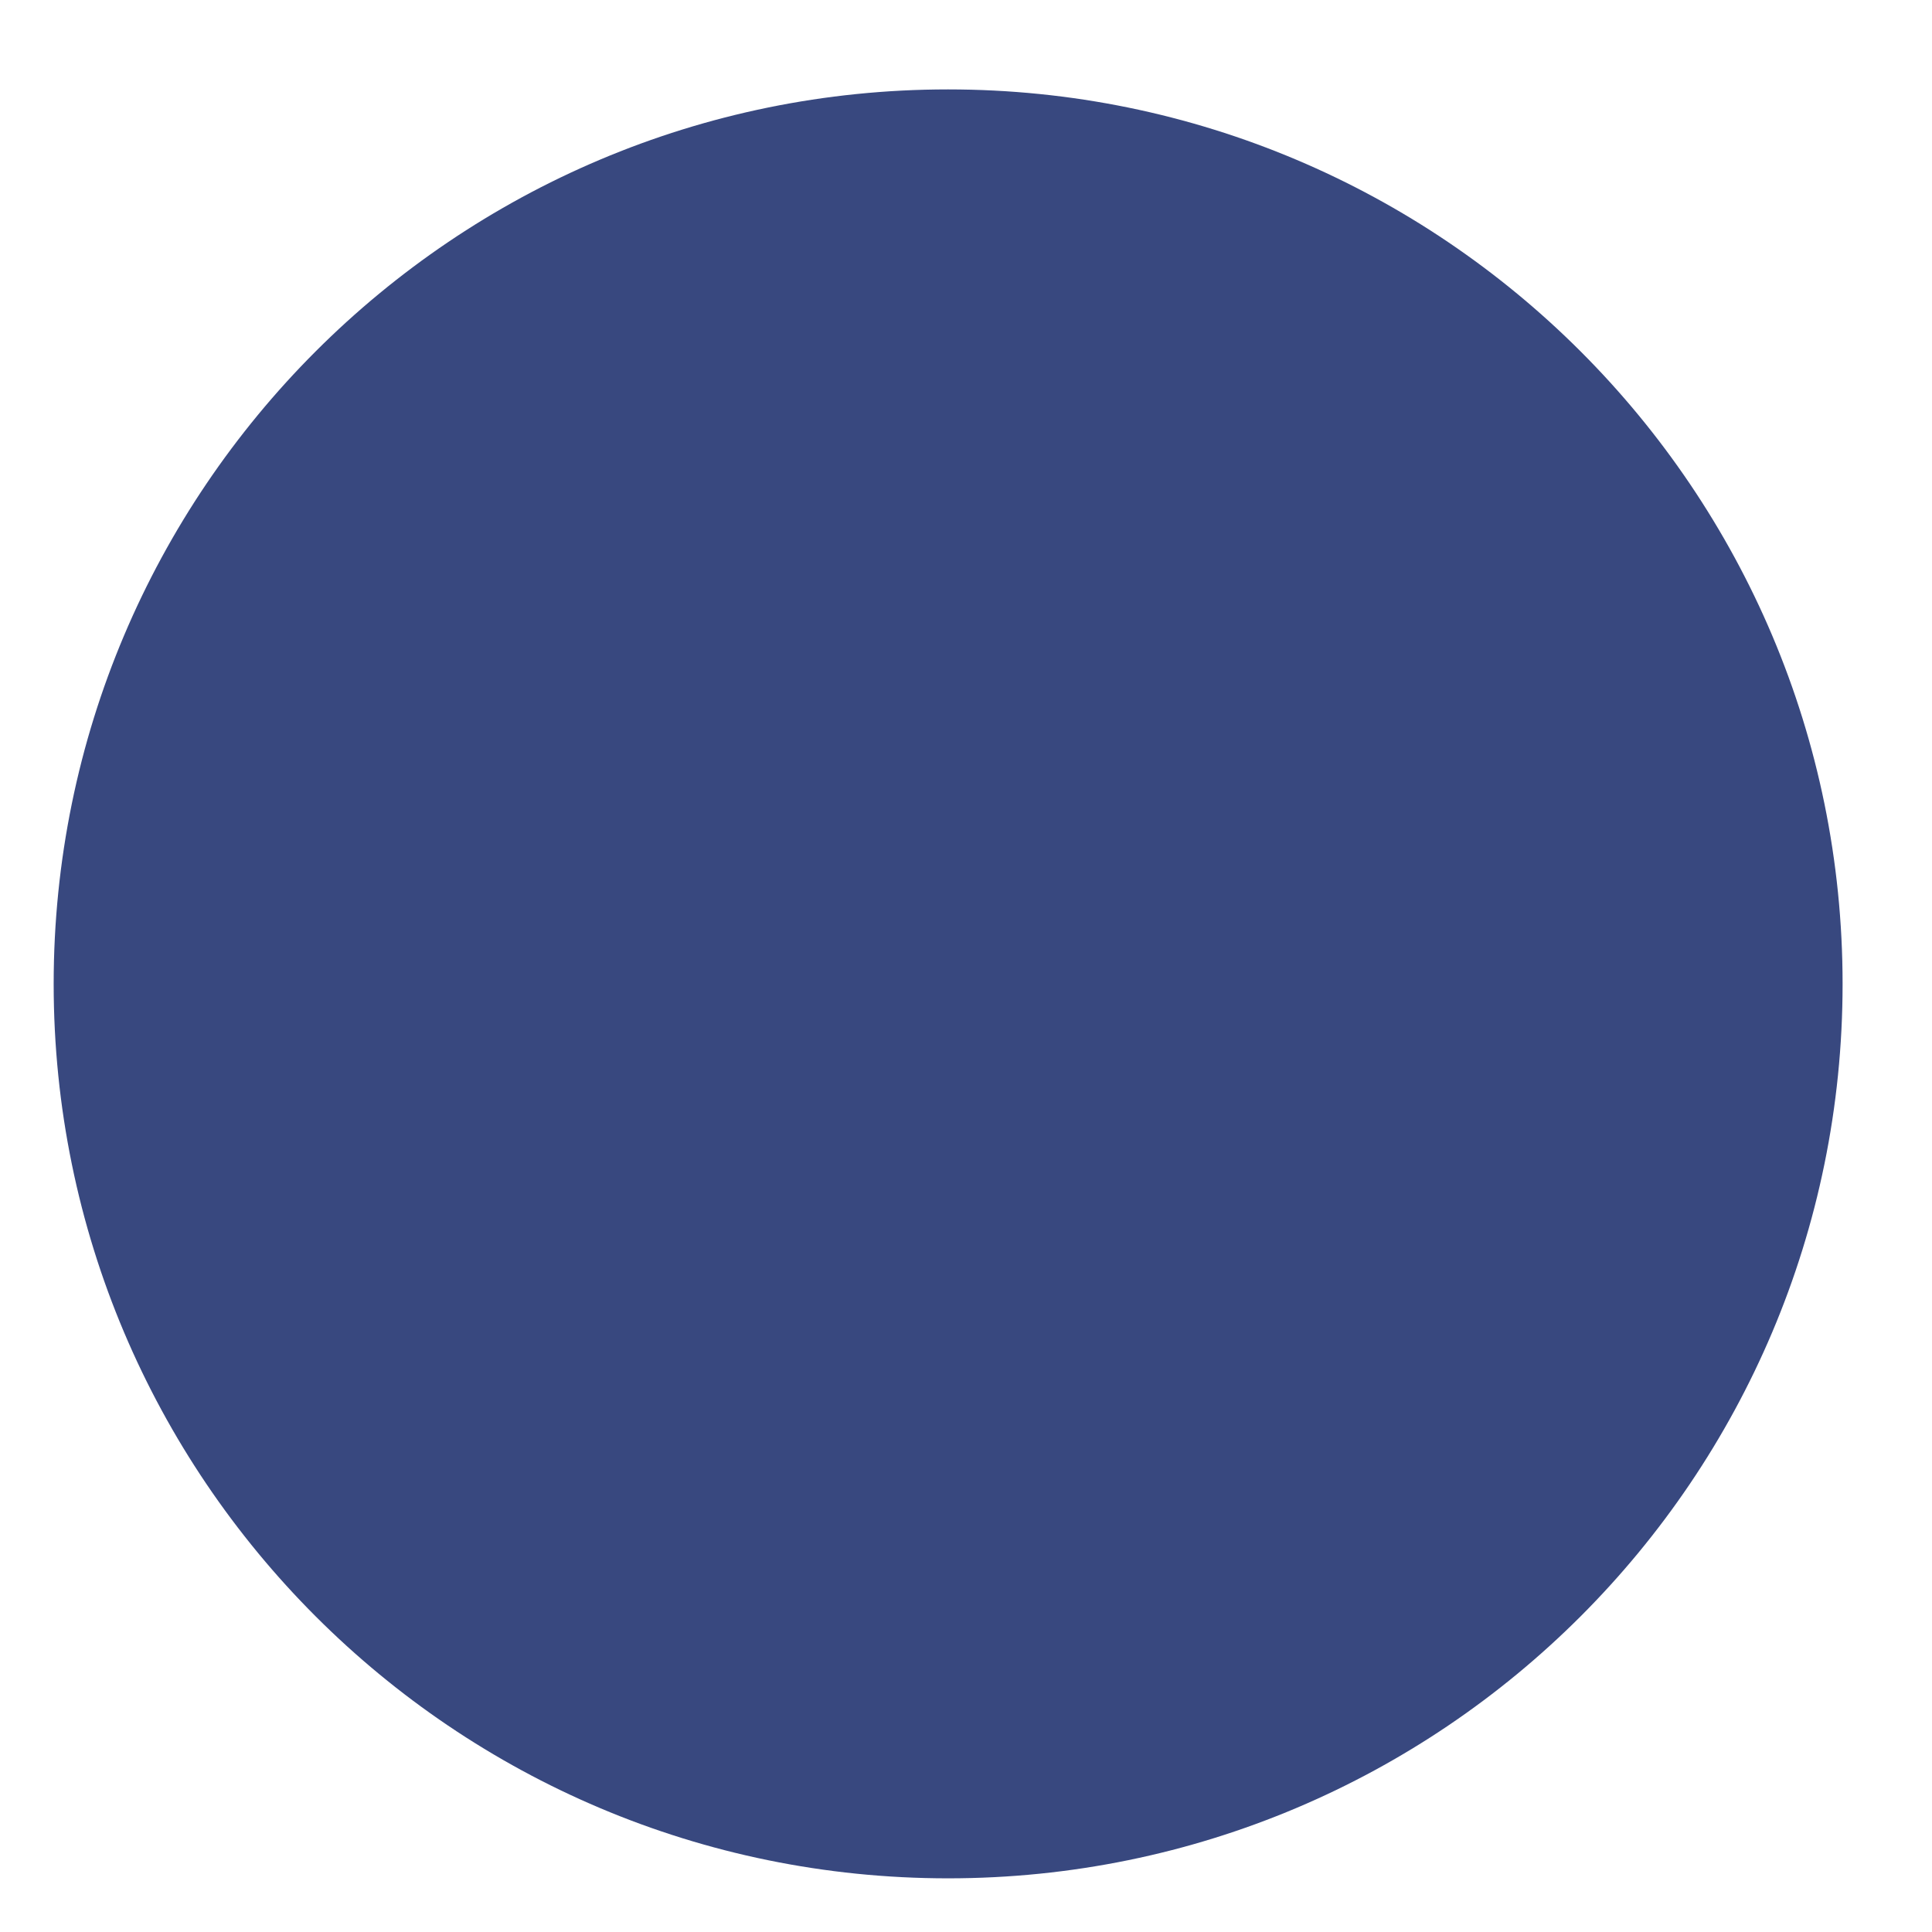
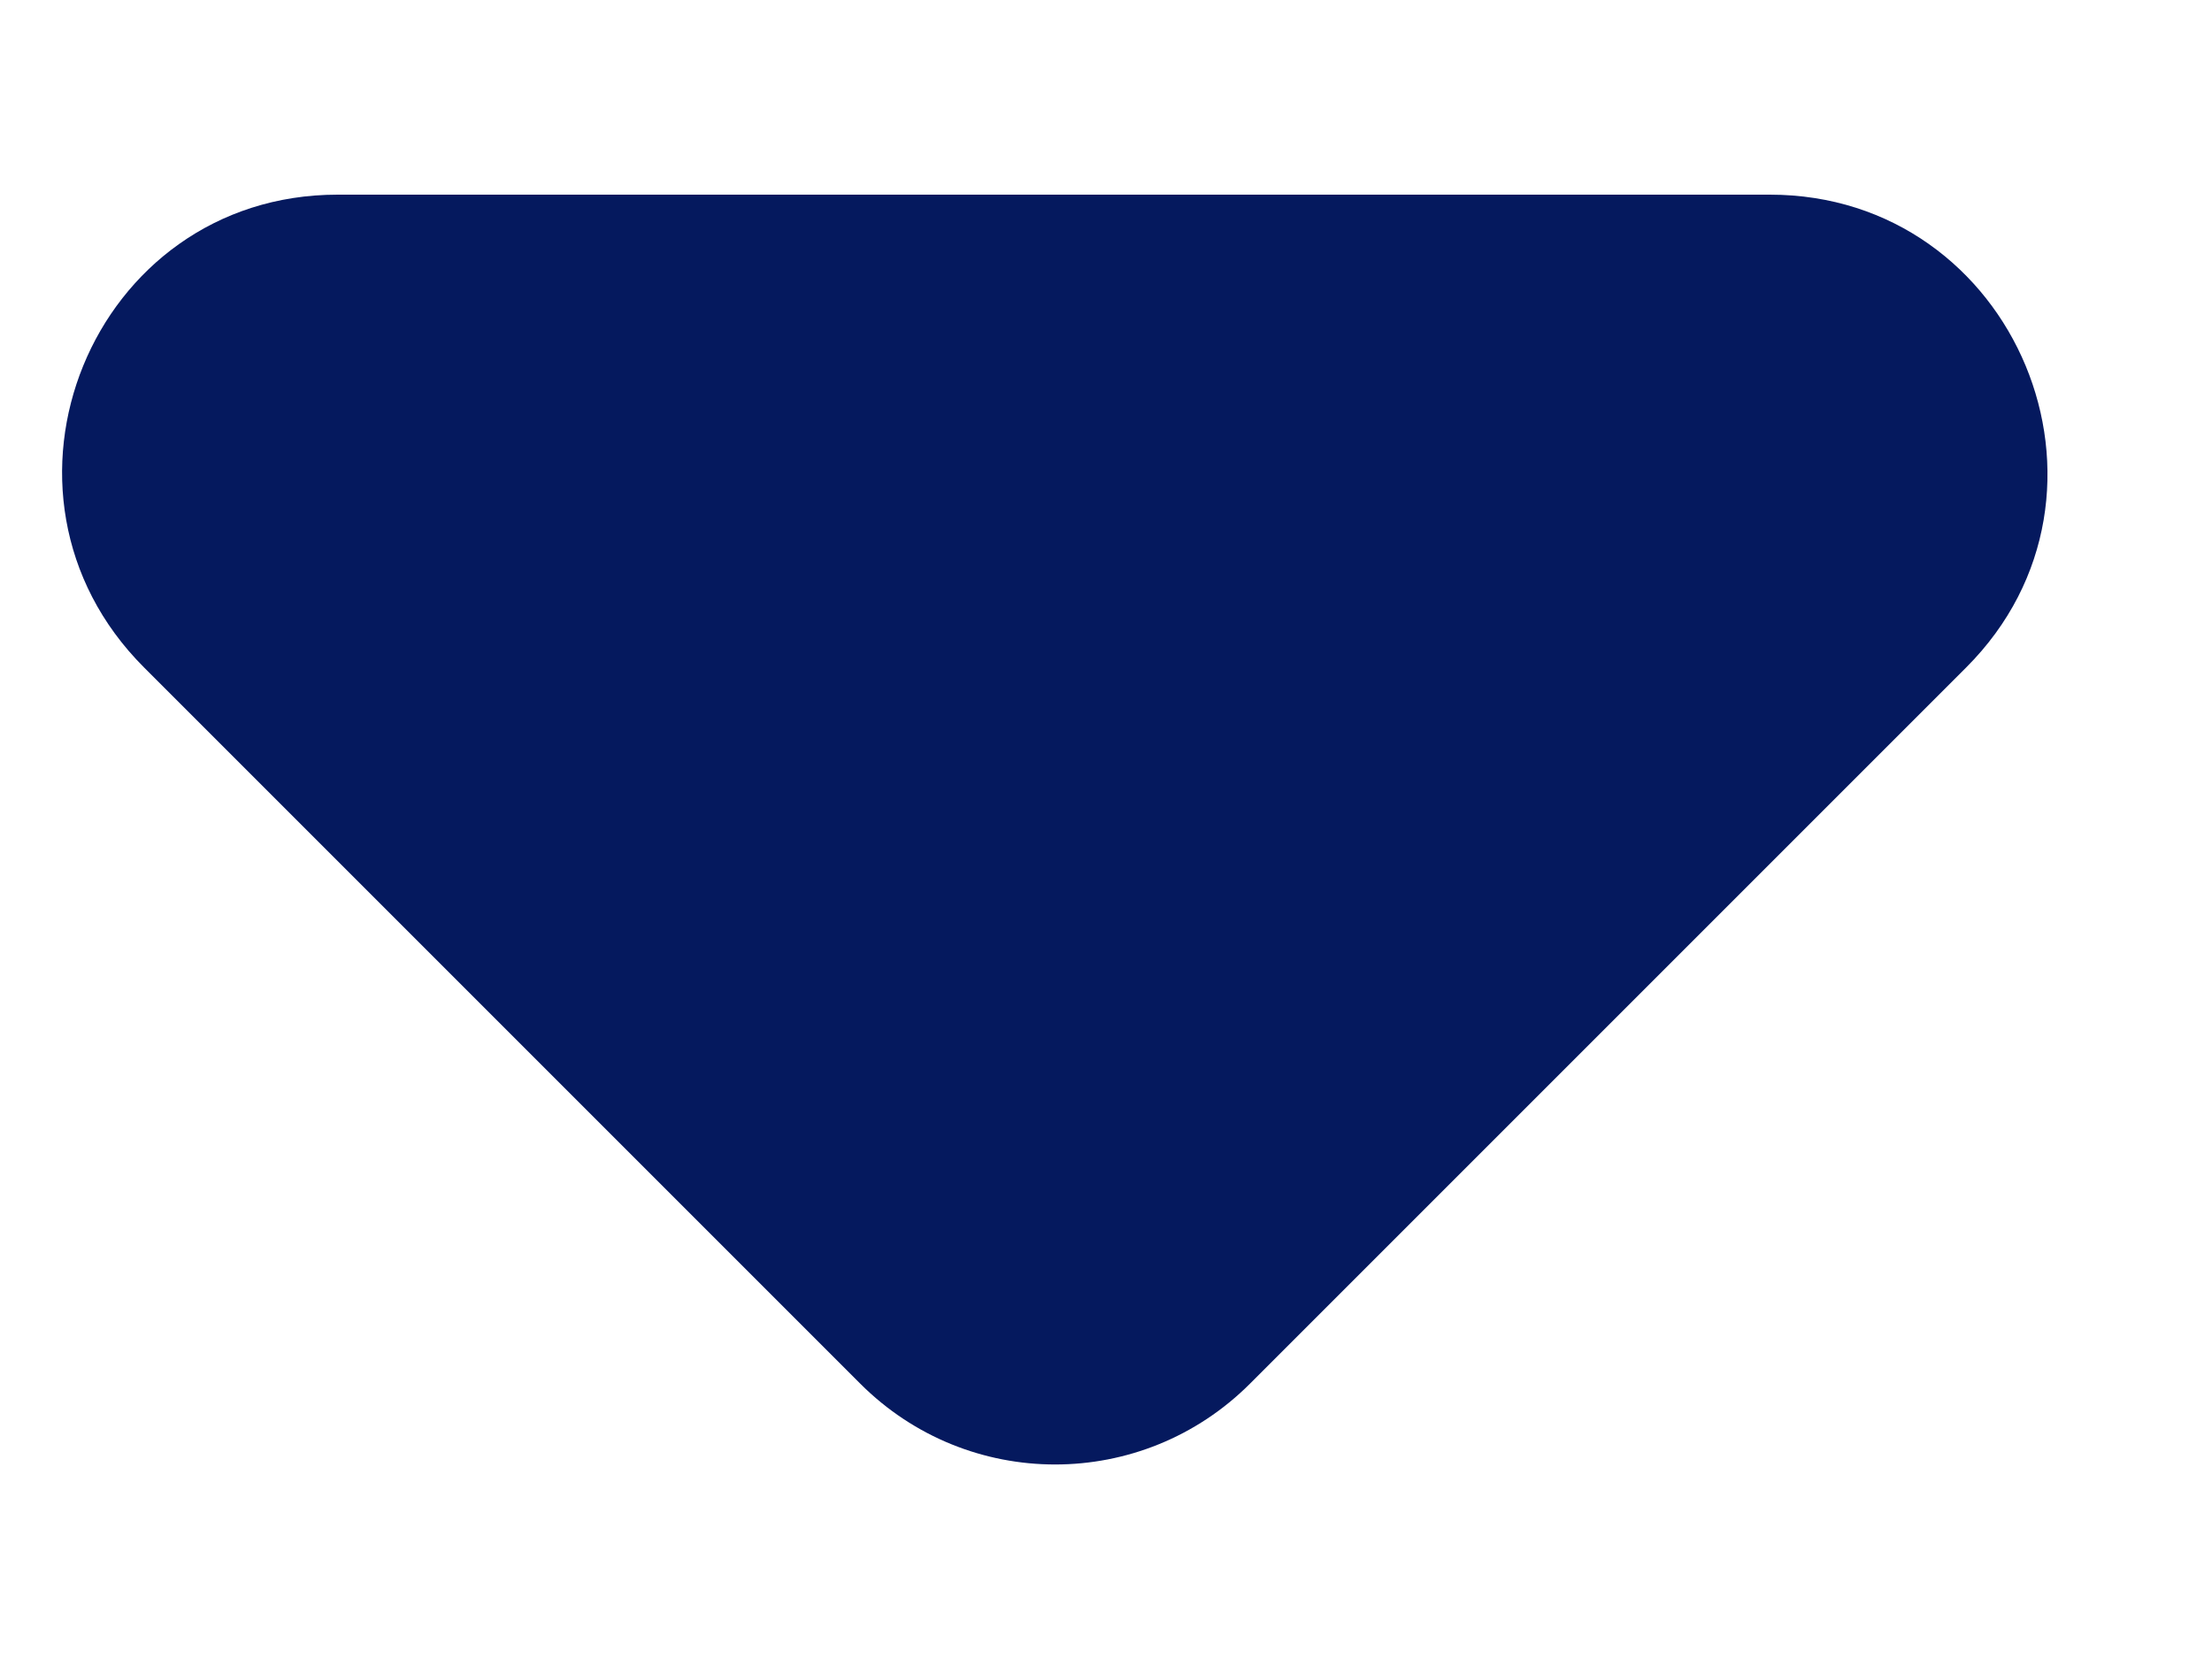
- <svg xmlns="http://www.w3.org/2000/svg" width="18" height="18" viewBox="0 0 18 18" fill="none">
-   <path d="M8.833 17.5C13.436 17.5 17.167 13.769 17.167 9.167C17.167 4.564 13.436 0.833 8.833 0.833C4.231 0.833 0.5 4.564 0.5 9.167C0.5 13.769 4.231 17.5 8.833 17.5Z" fill="#05195E" fill-opacity="0.79" />
+ <svg xmlns="http://www.w3.org/2000/svg" width="8" height="6" viewBox="0 0 8 6" fill="none">
+   <path d="M0.521 2.414L3.111 5.004C3.501 5.394 4.131 5.394 4.521 5.004L7.111 2.414C7.741 1.784 7.291 0.704 6.401 0.704H1.221C0.331 0.704 -0.109 1.784 0.521 2.414Z" fill="#05195E" />
</svg>
